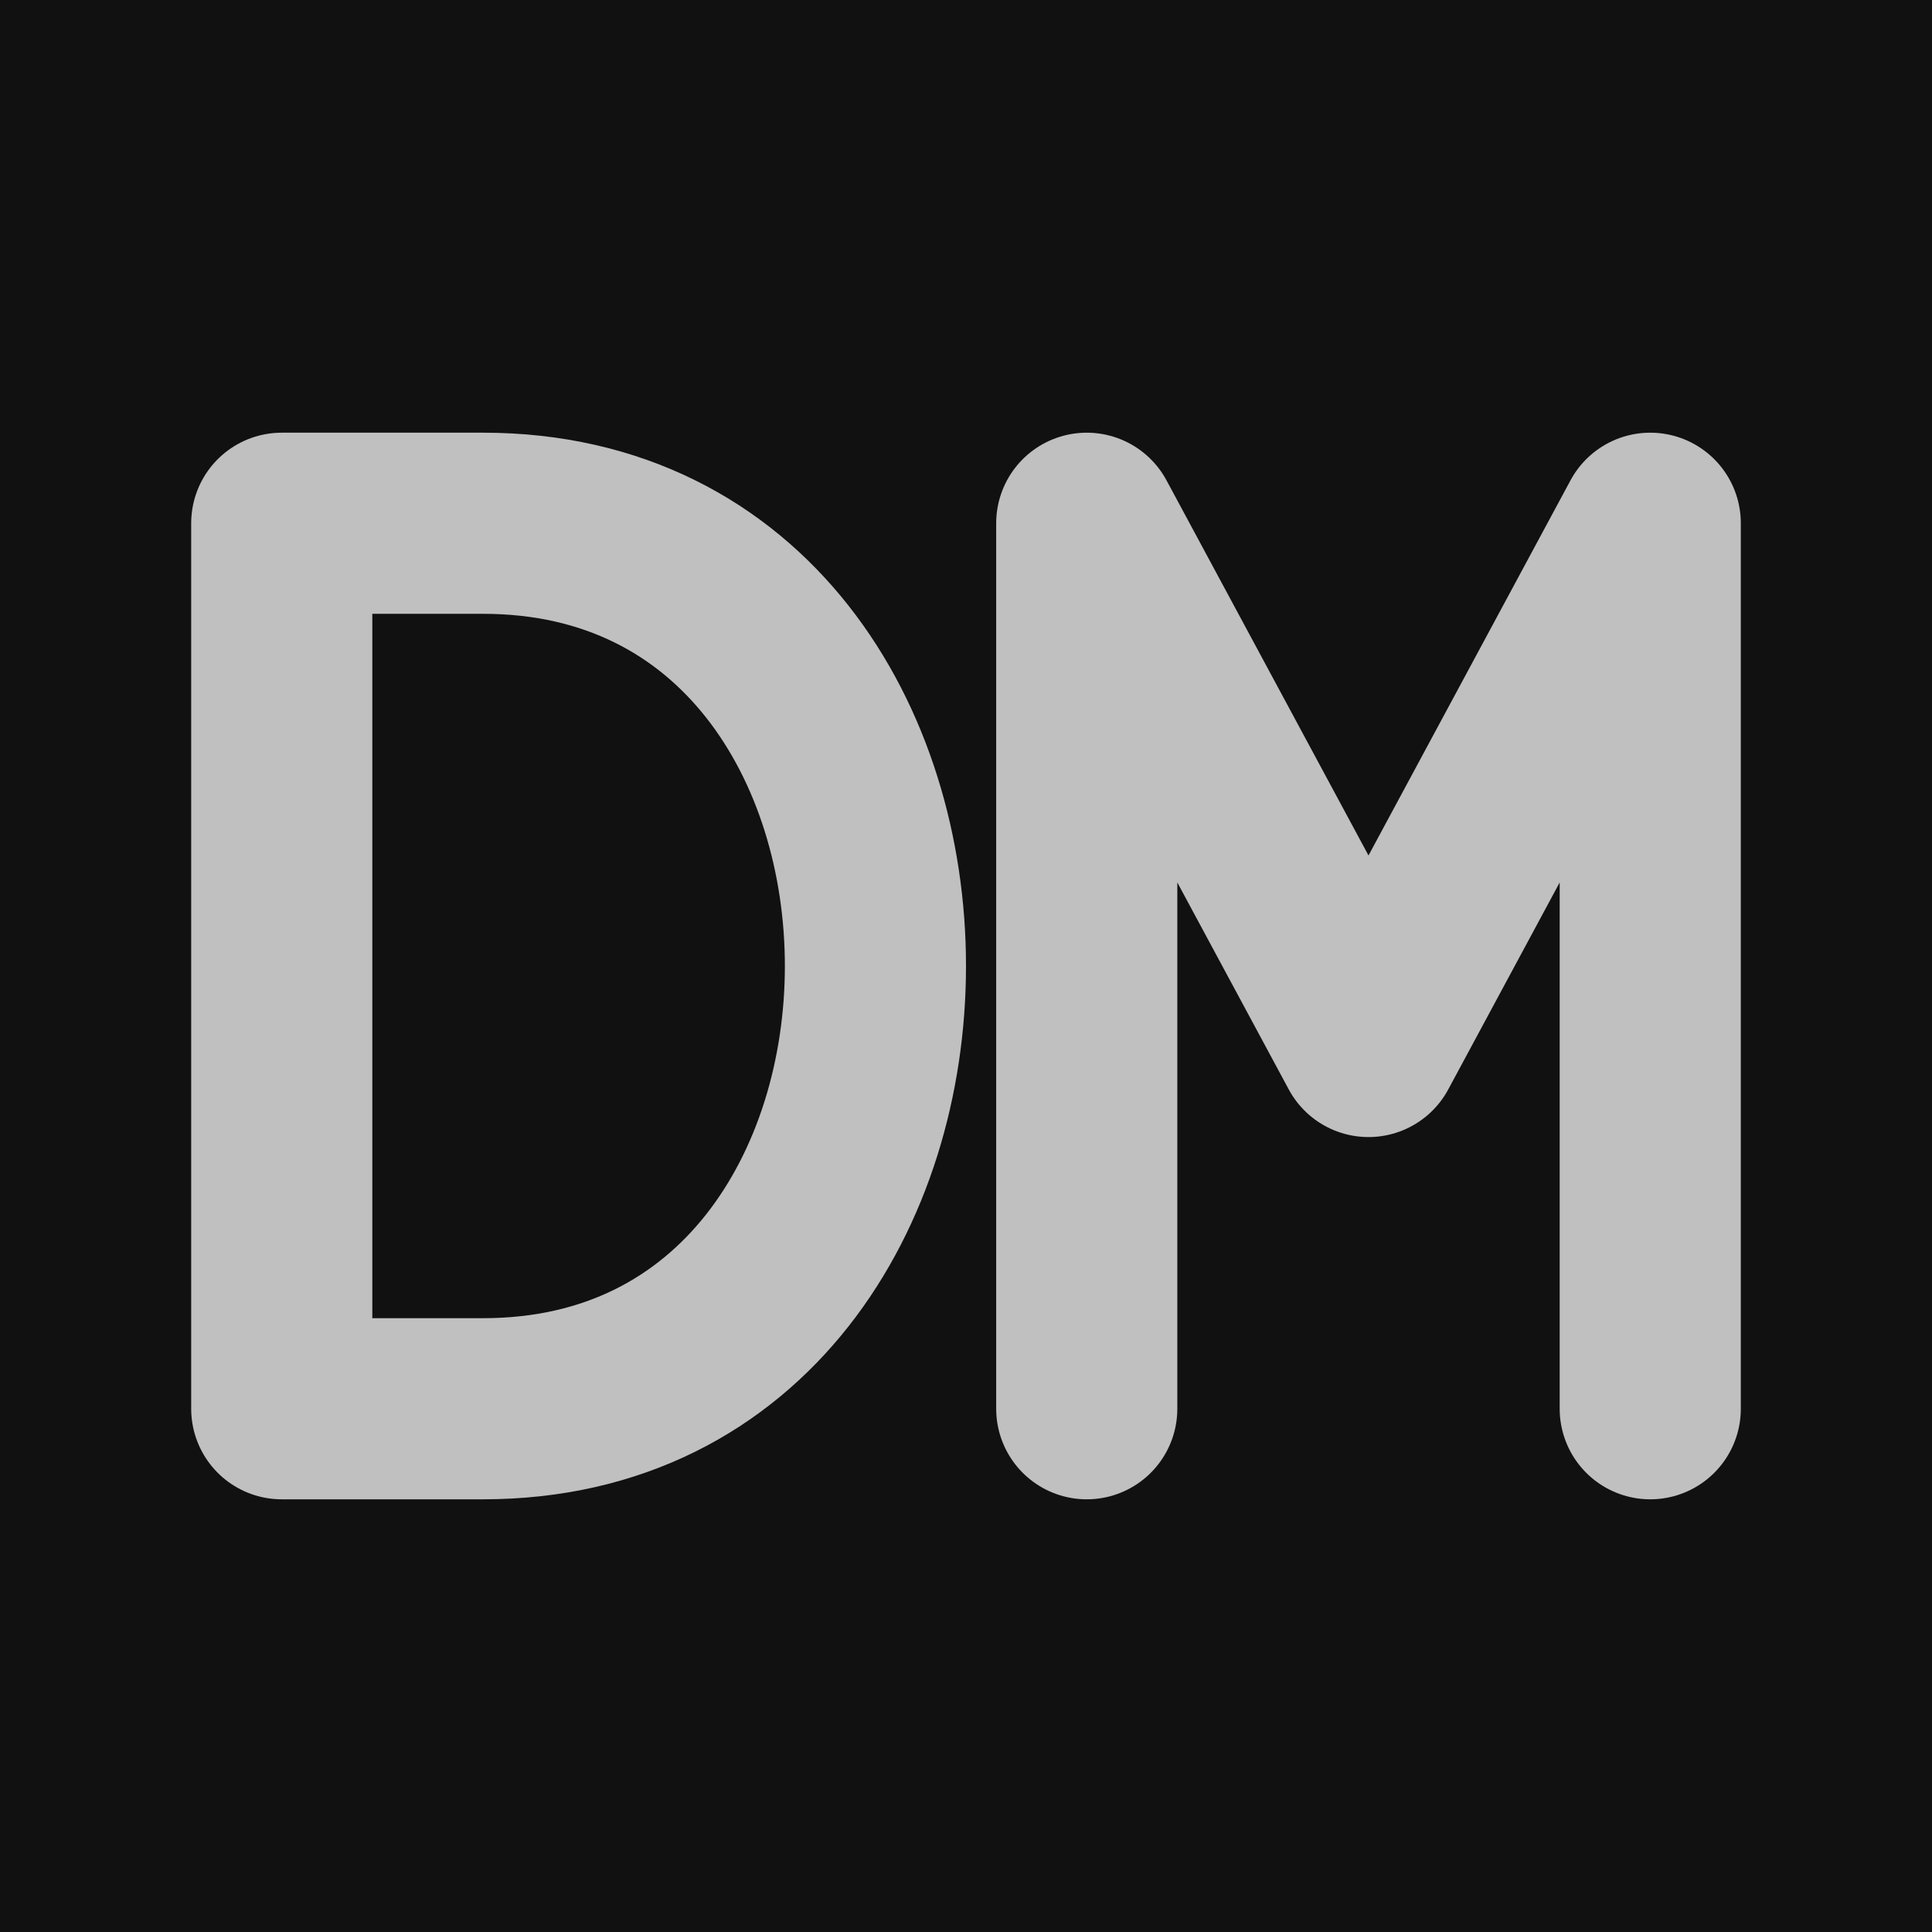
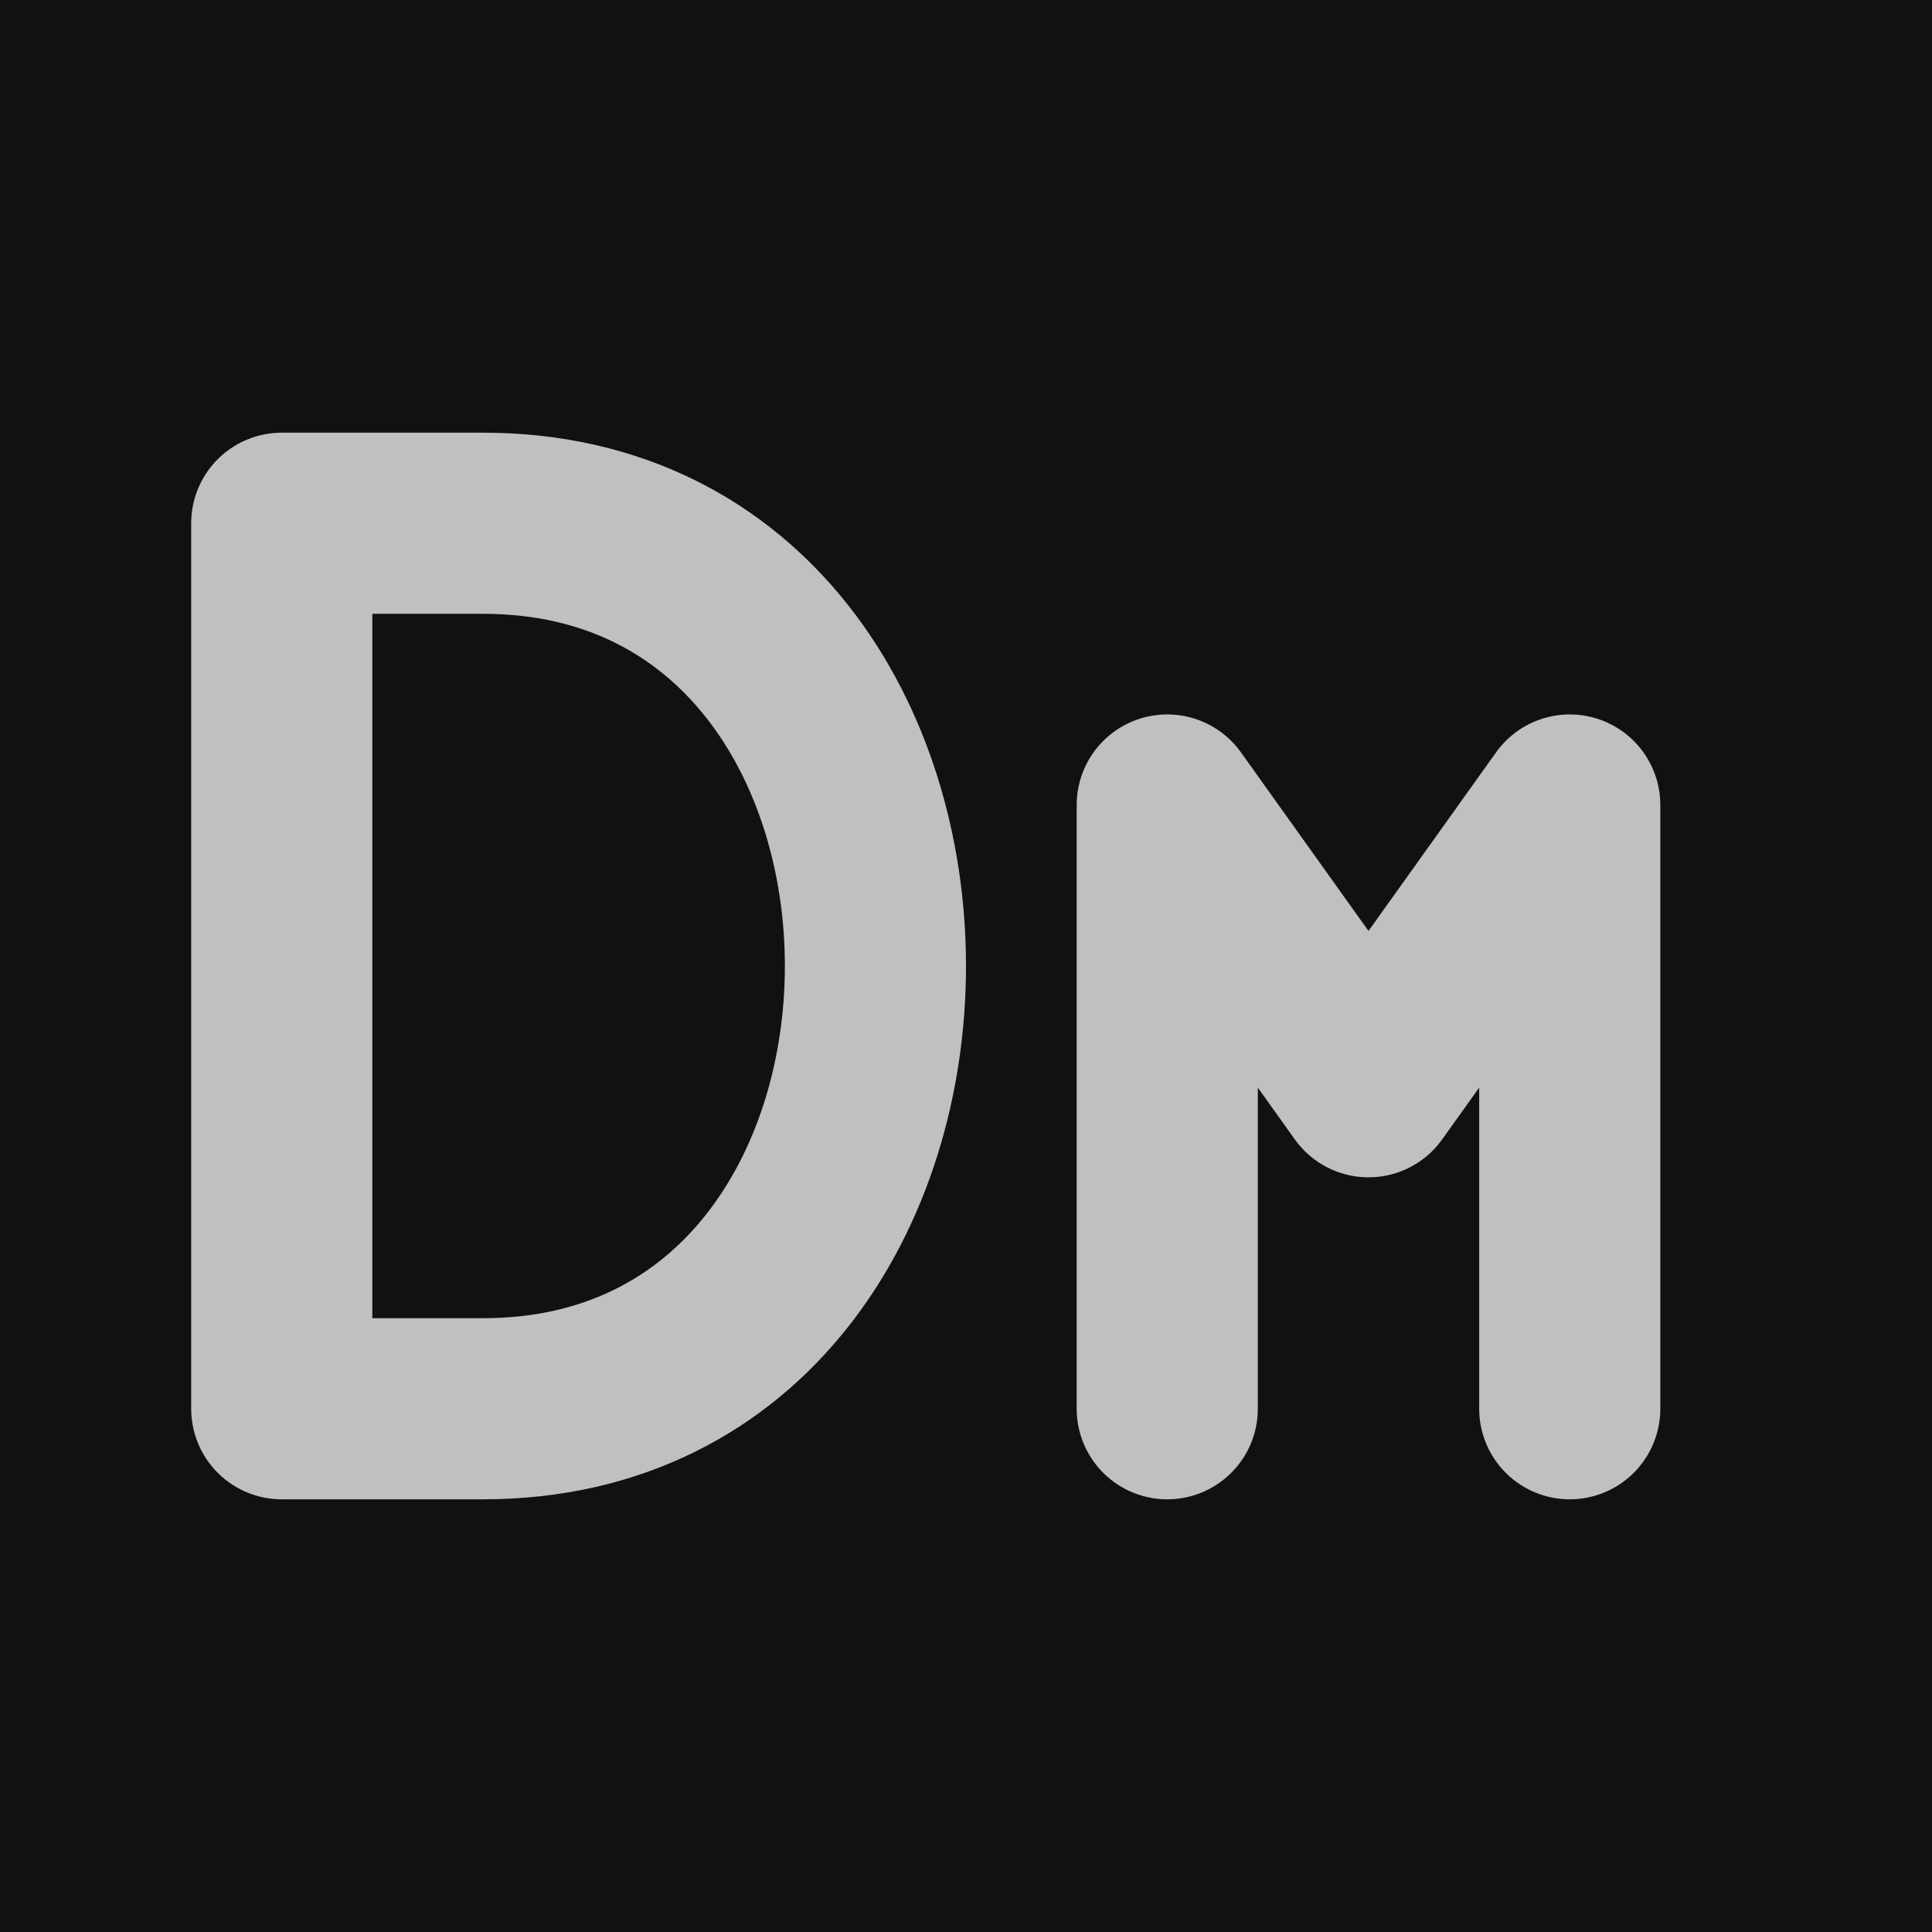
<svg xmlns="http://www.w3.org/2000/svg" width="96" height="96" viewBox="0 0 96 96">
  <rect width="96" height="96" fill="#111111" />
-   <path d="M 14 26 L 14 70 L 24 70 C 50 70 50 26 24 26 L 14 26 M 54 70 L 54 26 L 68 52 L 82 26 L 82 70" fill="none" stroke="#c0c0c0" stroke-width="9" stroke-linecap="round" stroke-linejoin="round" />
+   <path d="M 14 26 L 14 70 L 24 70 C 50 70 50 26 24 26 L 14 26 M 58 70 L 58 40 L 68 54 L 78 40 L 78 70" fill="none" stroke="#c0c0c0" stroke-width="9" stroke-linecap="round" stroke-linejoin="round" />
</svg>
